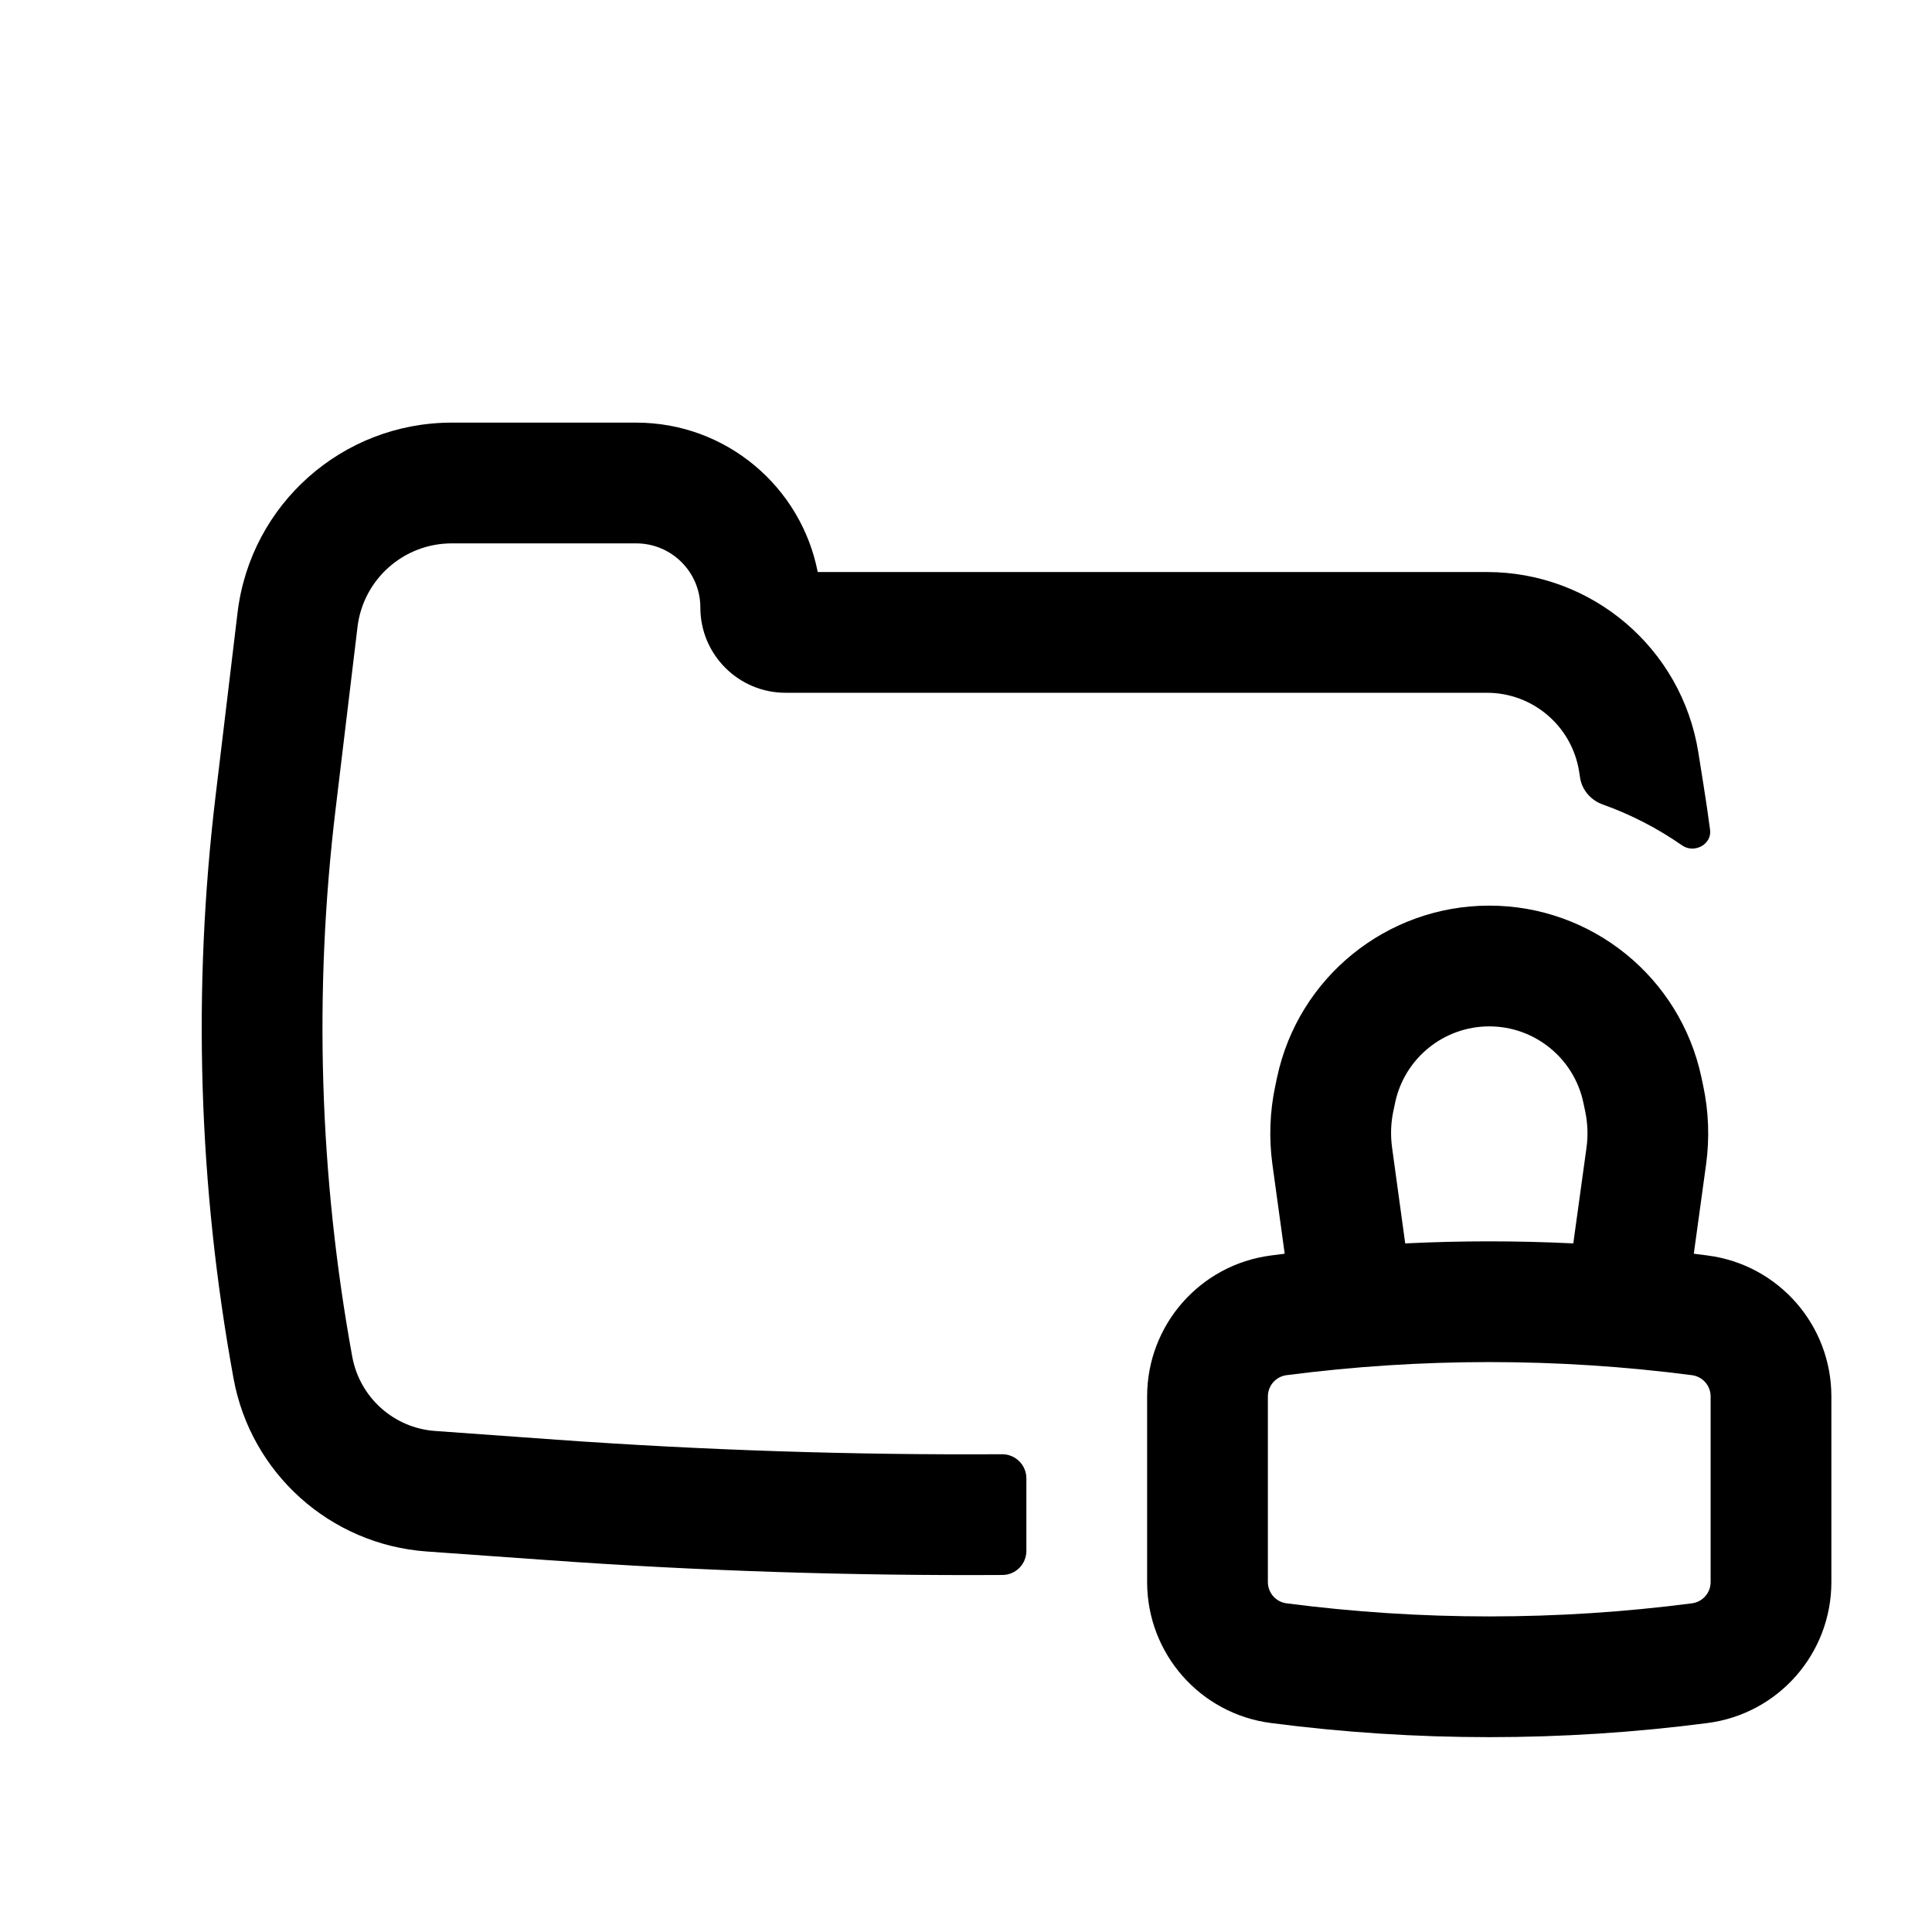
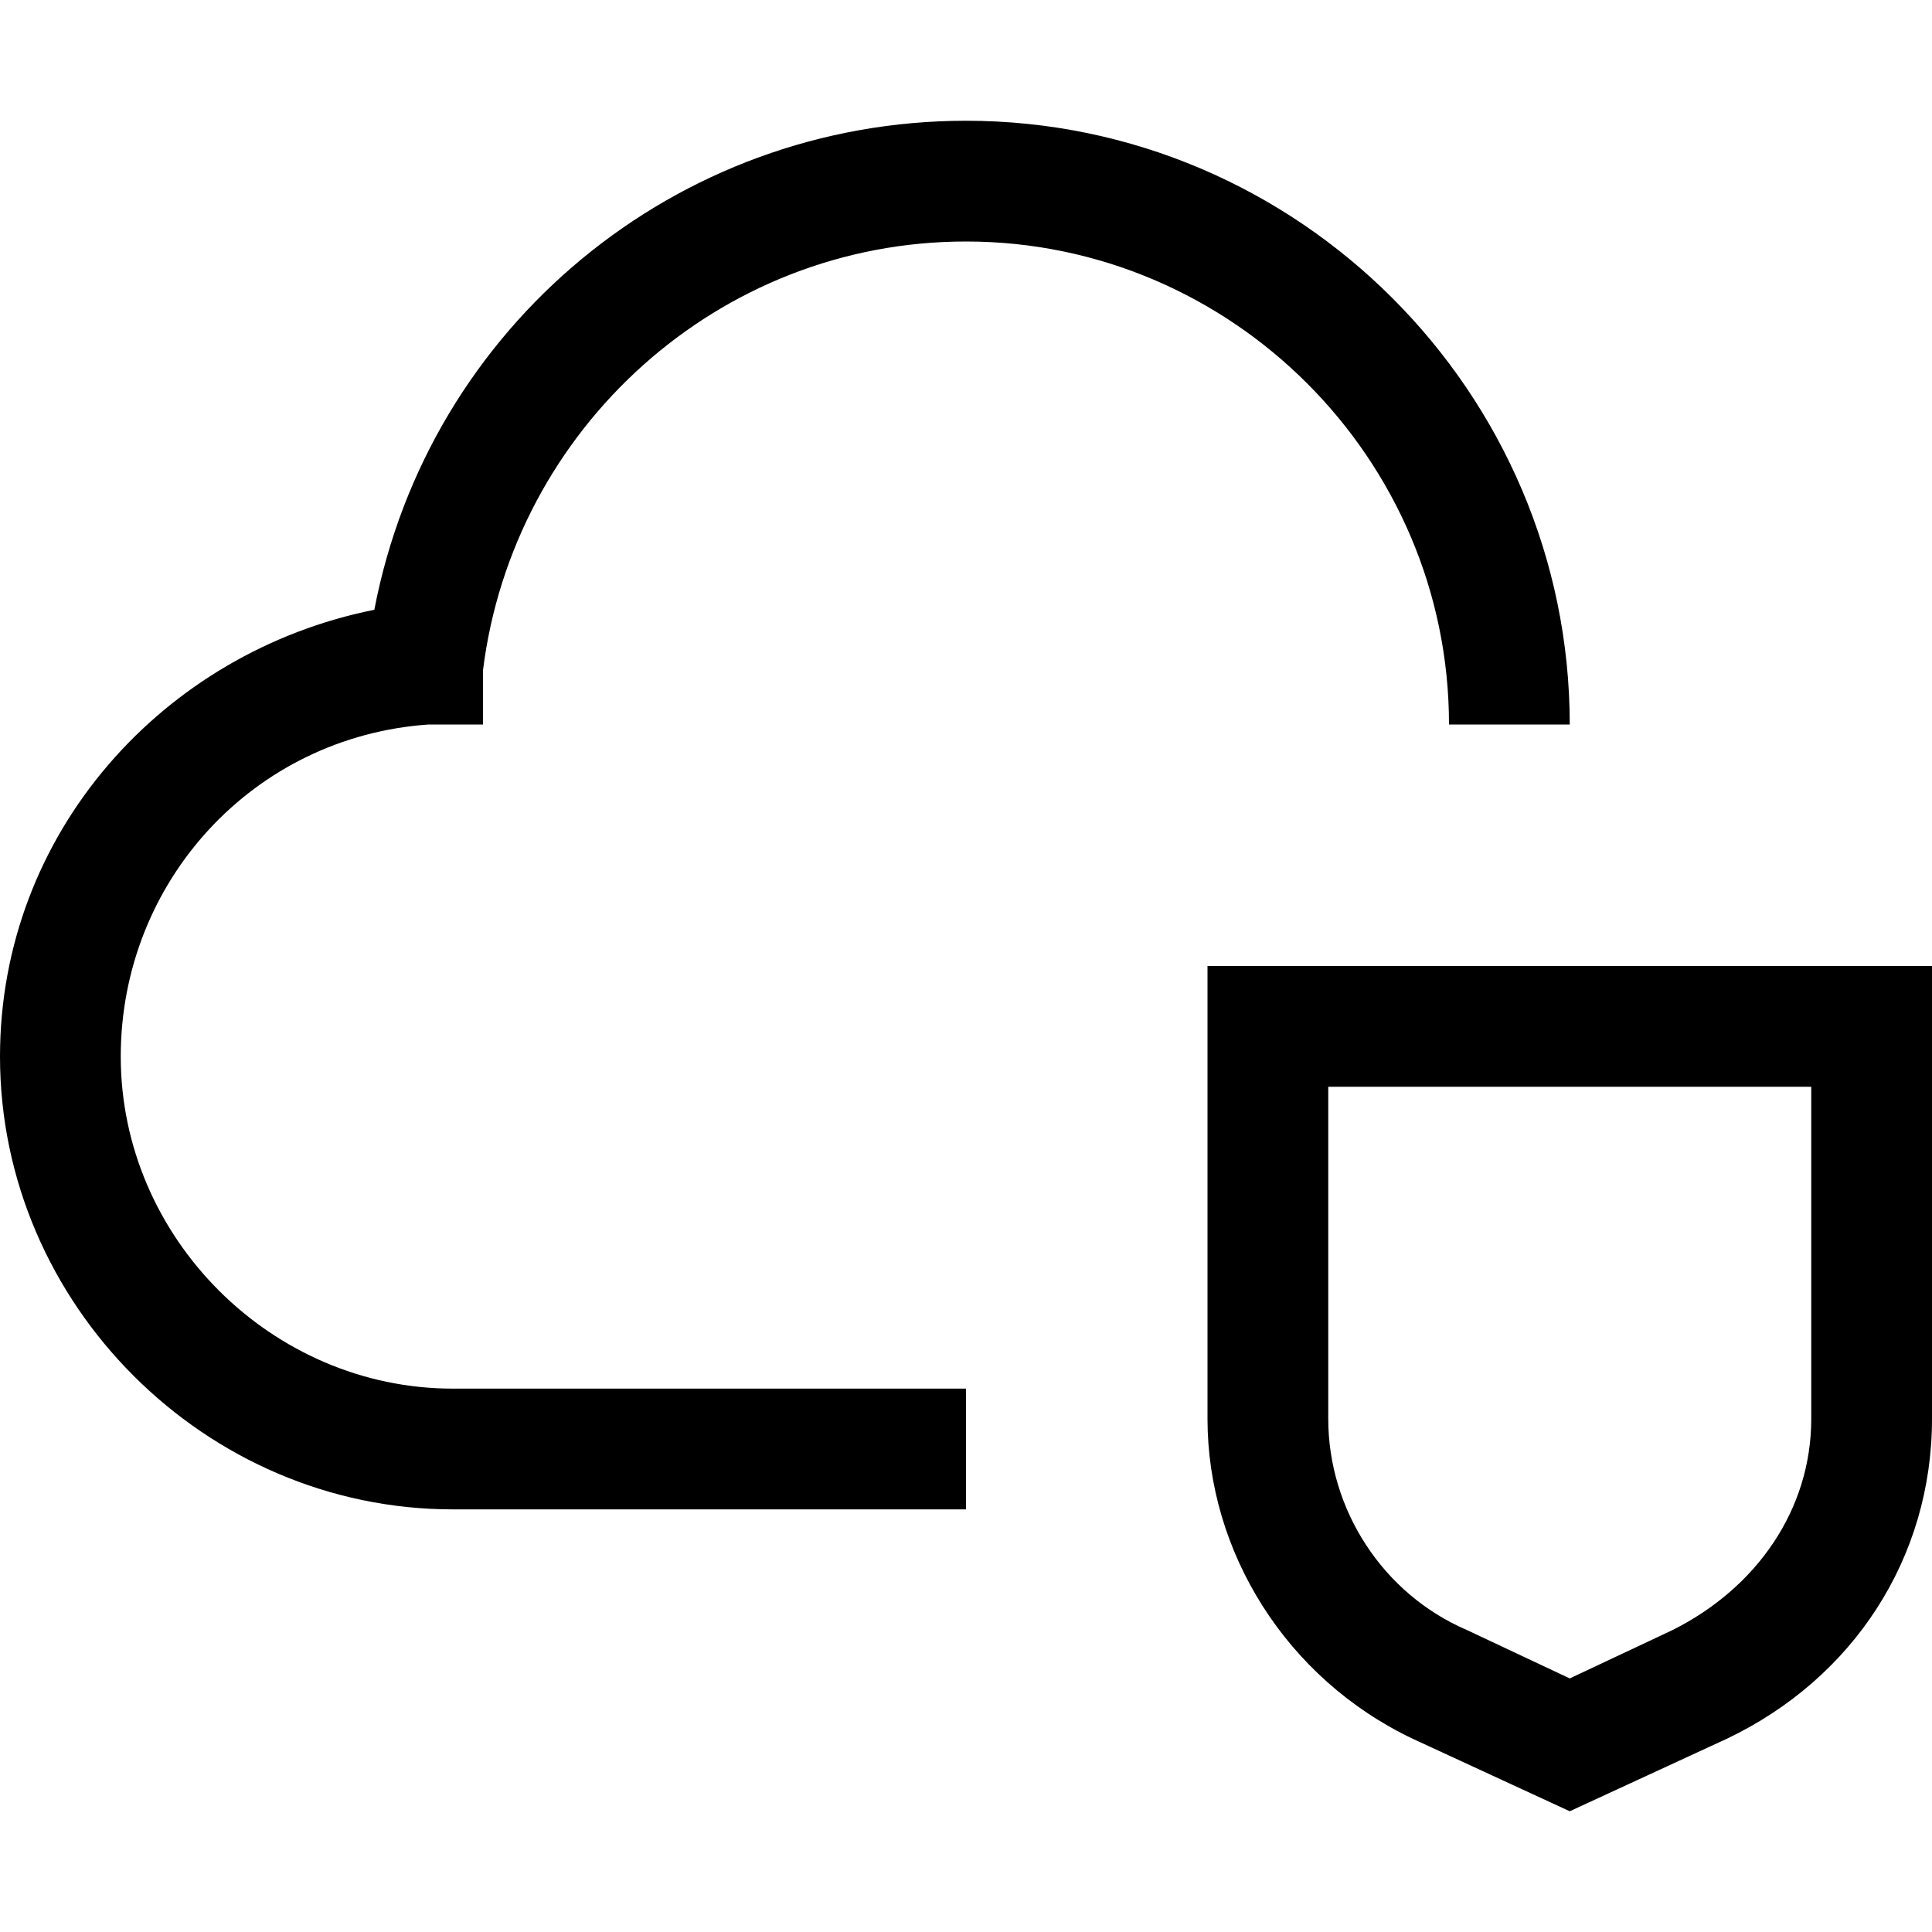
- <svg xmlns="http://www.w3.org/2000/svg" width="24" height="24" viewBox="0 0 24 24" fill="none">
-   <path fill-rule="evenodd" clip-rule="evenodd" d="M18.5 11.25C17.228 11.25 16.128 12.14 15.864 13.385L15.842 13.489C15.774 13.809 15.762 14.138 15.806 14.462L15.959 15.574C15.902 15.581 15.845 15.588 15.788 15.596C14.908 15.71 14.25 16.459 14.25 17.347V19.653C14.25 20.541 14.908 21.29 15.788 21.404C17.588 21.638 19.412 21.638 21.212 21.404C22.092 21.29 22.75 20.541 22.75 19.653V17.347C22.75 16.459 22.092 15.71 21.212 15.596C21.155 15.588 21.098 15.581 21.041 15.574L21.194 14.462C21.238 14.138 21.226 13.809 21.158 13.489L21.136 13.385C20.872 12.14 19.773 11.25 18.5 11.25ZM19.544 15.446L19.708 14.257C19.729 14.105 19.723 13.951 19.691 13.801L19.669 13.697C19.552 13.145 19.064 12.75 18.5 12.75C17.936 12.75 17.448 13.145 17.331 13.697L17.309 13.801C17.277 13.951 17.272 14.105 17.293 14.257L17.456 15.446C18.152 15.412 18.849 15.412 19.544 15.446ZM15.981 17.083C17.653 16.866 19.347 16.866 21.019 17.083C21.151 17.101 21.25 17.213 21.25 17.347V19.653C21.25 19.787 21.151 19.899 21.019 19.917C19.347 20.134 17.653 20.134 15.981 19.917C15.849 19.899 15.75 19.787 15.75 19.653V17.347C15.75 17.213 15.849 17.101 15.981 17.083Z" fill="black" />
-   <path d="M12.75 18.365C12.75 18.198 12.614 18.064 12.447 18.065C10.603 18.076 8.76 18.016 6.92 17.885L5.406 17.776C4.892 17.74 4.469 17.36 4.376 16.854C3.967 14.612 3.896 12.321 4.168 10.058L4.441 7.789C4.512 7.196 5.015 6.75 5.612 6.75H7.903C8.343 6.75 8.7 7.107 8.7 7.547C8.7 8.132 9.174 8.606 9.759 8.606H18.472C19.041 8.606 19.526 9.02 19.616 9.582L19.629 9.665C19.654 9.818 19.765 9.942 19.911 9.994C20.262 10.119 20.593 10.291 20.896 10.502C21.047 10.607 21.268 10.489 21.243 10.307C21.218 10.12 21.191 9.933 21.161 9.747L21.097 9.345C20.891 8.055 19.779 7.106 18.472 7.106L10.158 7.106C9.952 6.048 9.021 5.25 7.903 5.25H5.612C4.255 5.25 3.113 6.263 2.951 7.61L2.679 9.879C2.389 12.291 2.464 14.733 2.901 17.123C3.116 18.303 4.103 19.187 5.299 19.273L6.813 19.381C8.69 19.515 10.572 19.576 12.453 19.565C12.618 19.564 12.75 19.43 12.75 19.265V18.365Z" fill="black" />
+ <svg xmlns="http://www.w3.org/2000/svg" width="16" height="16" viewBox="0 0 16 16" fill="none">
+   <path fill-rule="evenodd" clip-rule="evenodd" d="M3.75 12.5H8V11.5H3.75C2.25 11.5 1 10.25 1 8.75C1 7.3 2.1 6.1 3.55 6H4V5.55C4.25 3.55 5.95 2 8 2C10.2 2 12 3.8 12 6H13C13 3.25 10.75 1 8 1C5.6 1 3.55 2.7 3.1 5.05C1.35 5.4 0 6.9 0 8.75C0 10.8 1.7 12.5 3.75 12.5ZM15 11.75V9H11V11.75C11 12.5 11.45 13.2 12.15 13.5L13 13.9L13.85 13.5C14.55 13.15 15 12.5 15 11.75ZM10 8H16V11.75C16 12.9 15.35 13.9 14.3 14.4L13 15L11.7 14.4C10.65 13.9 10 12.85 10 11.75V8Z" fill="black" />
</svg>
